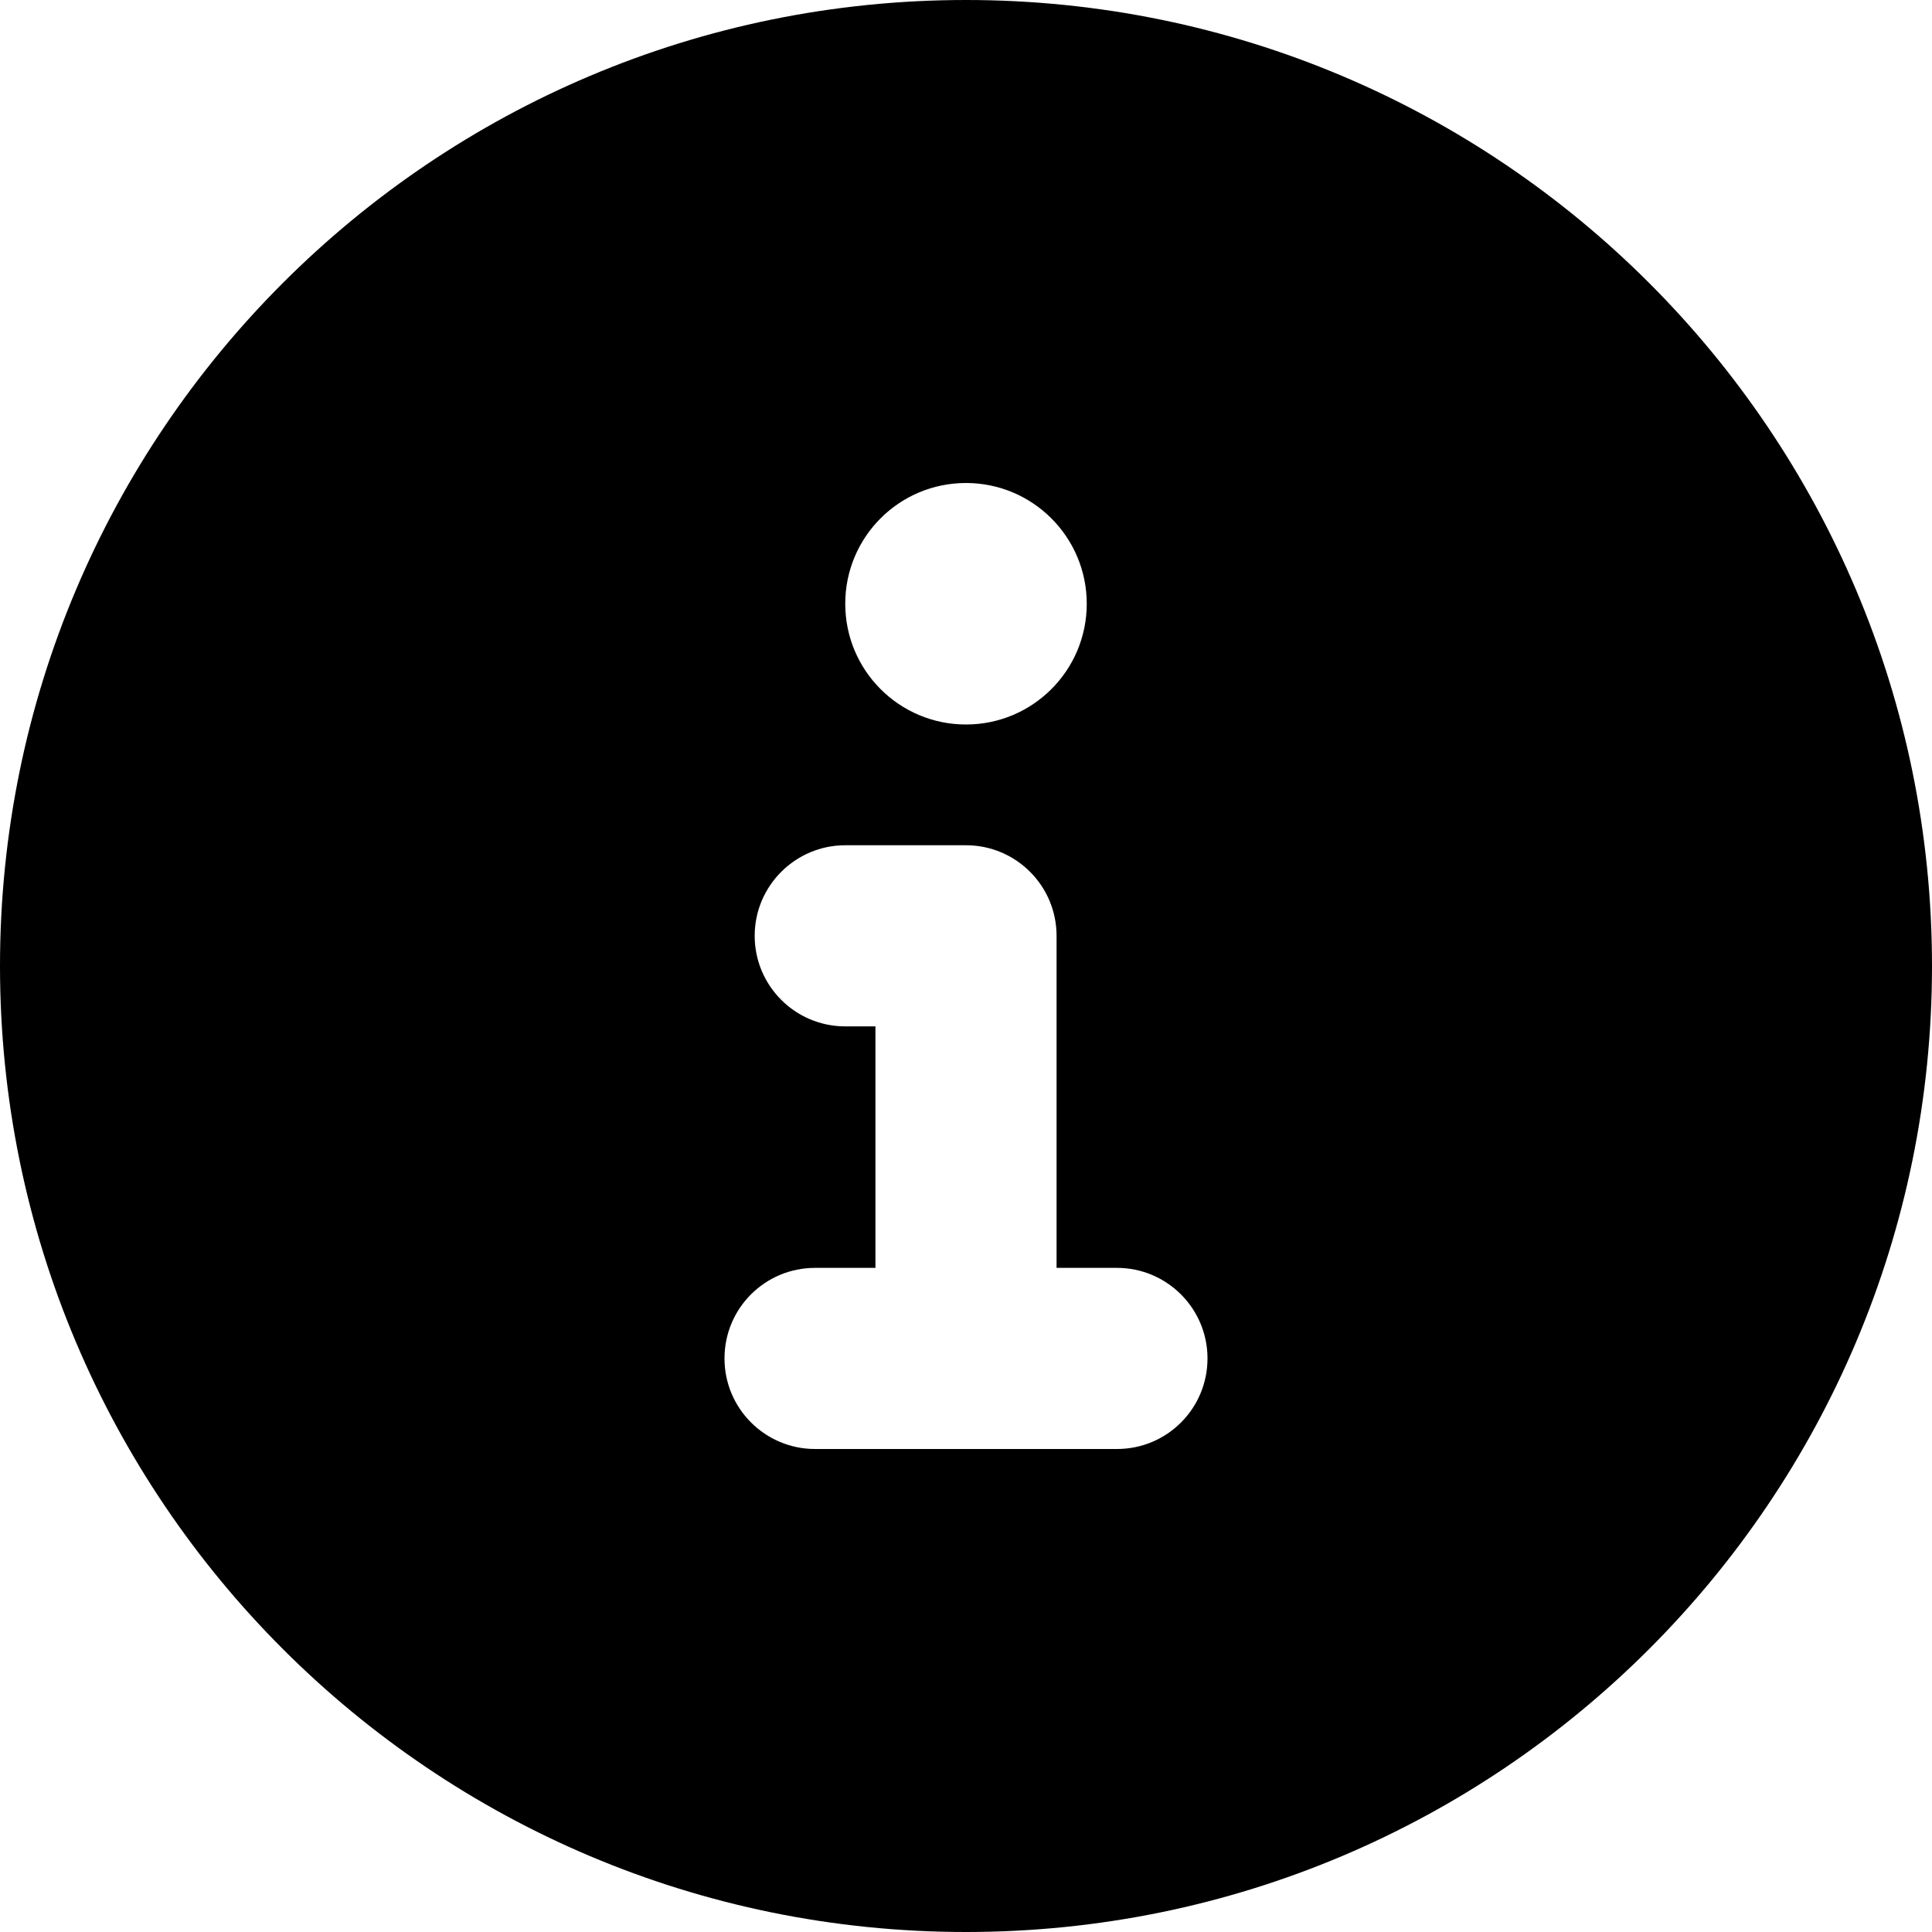
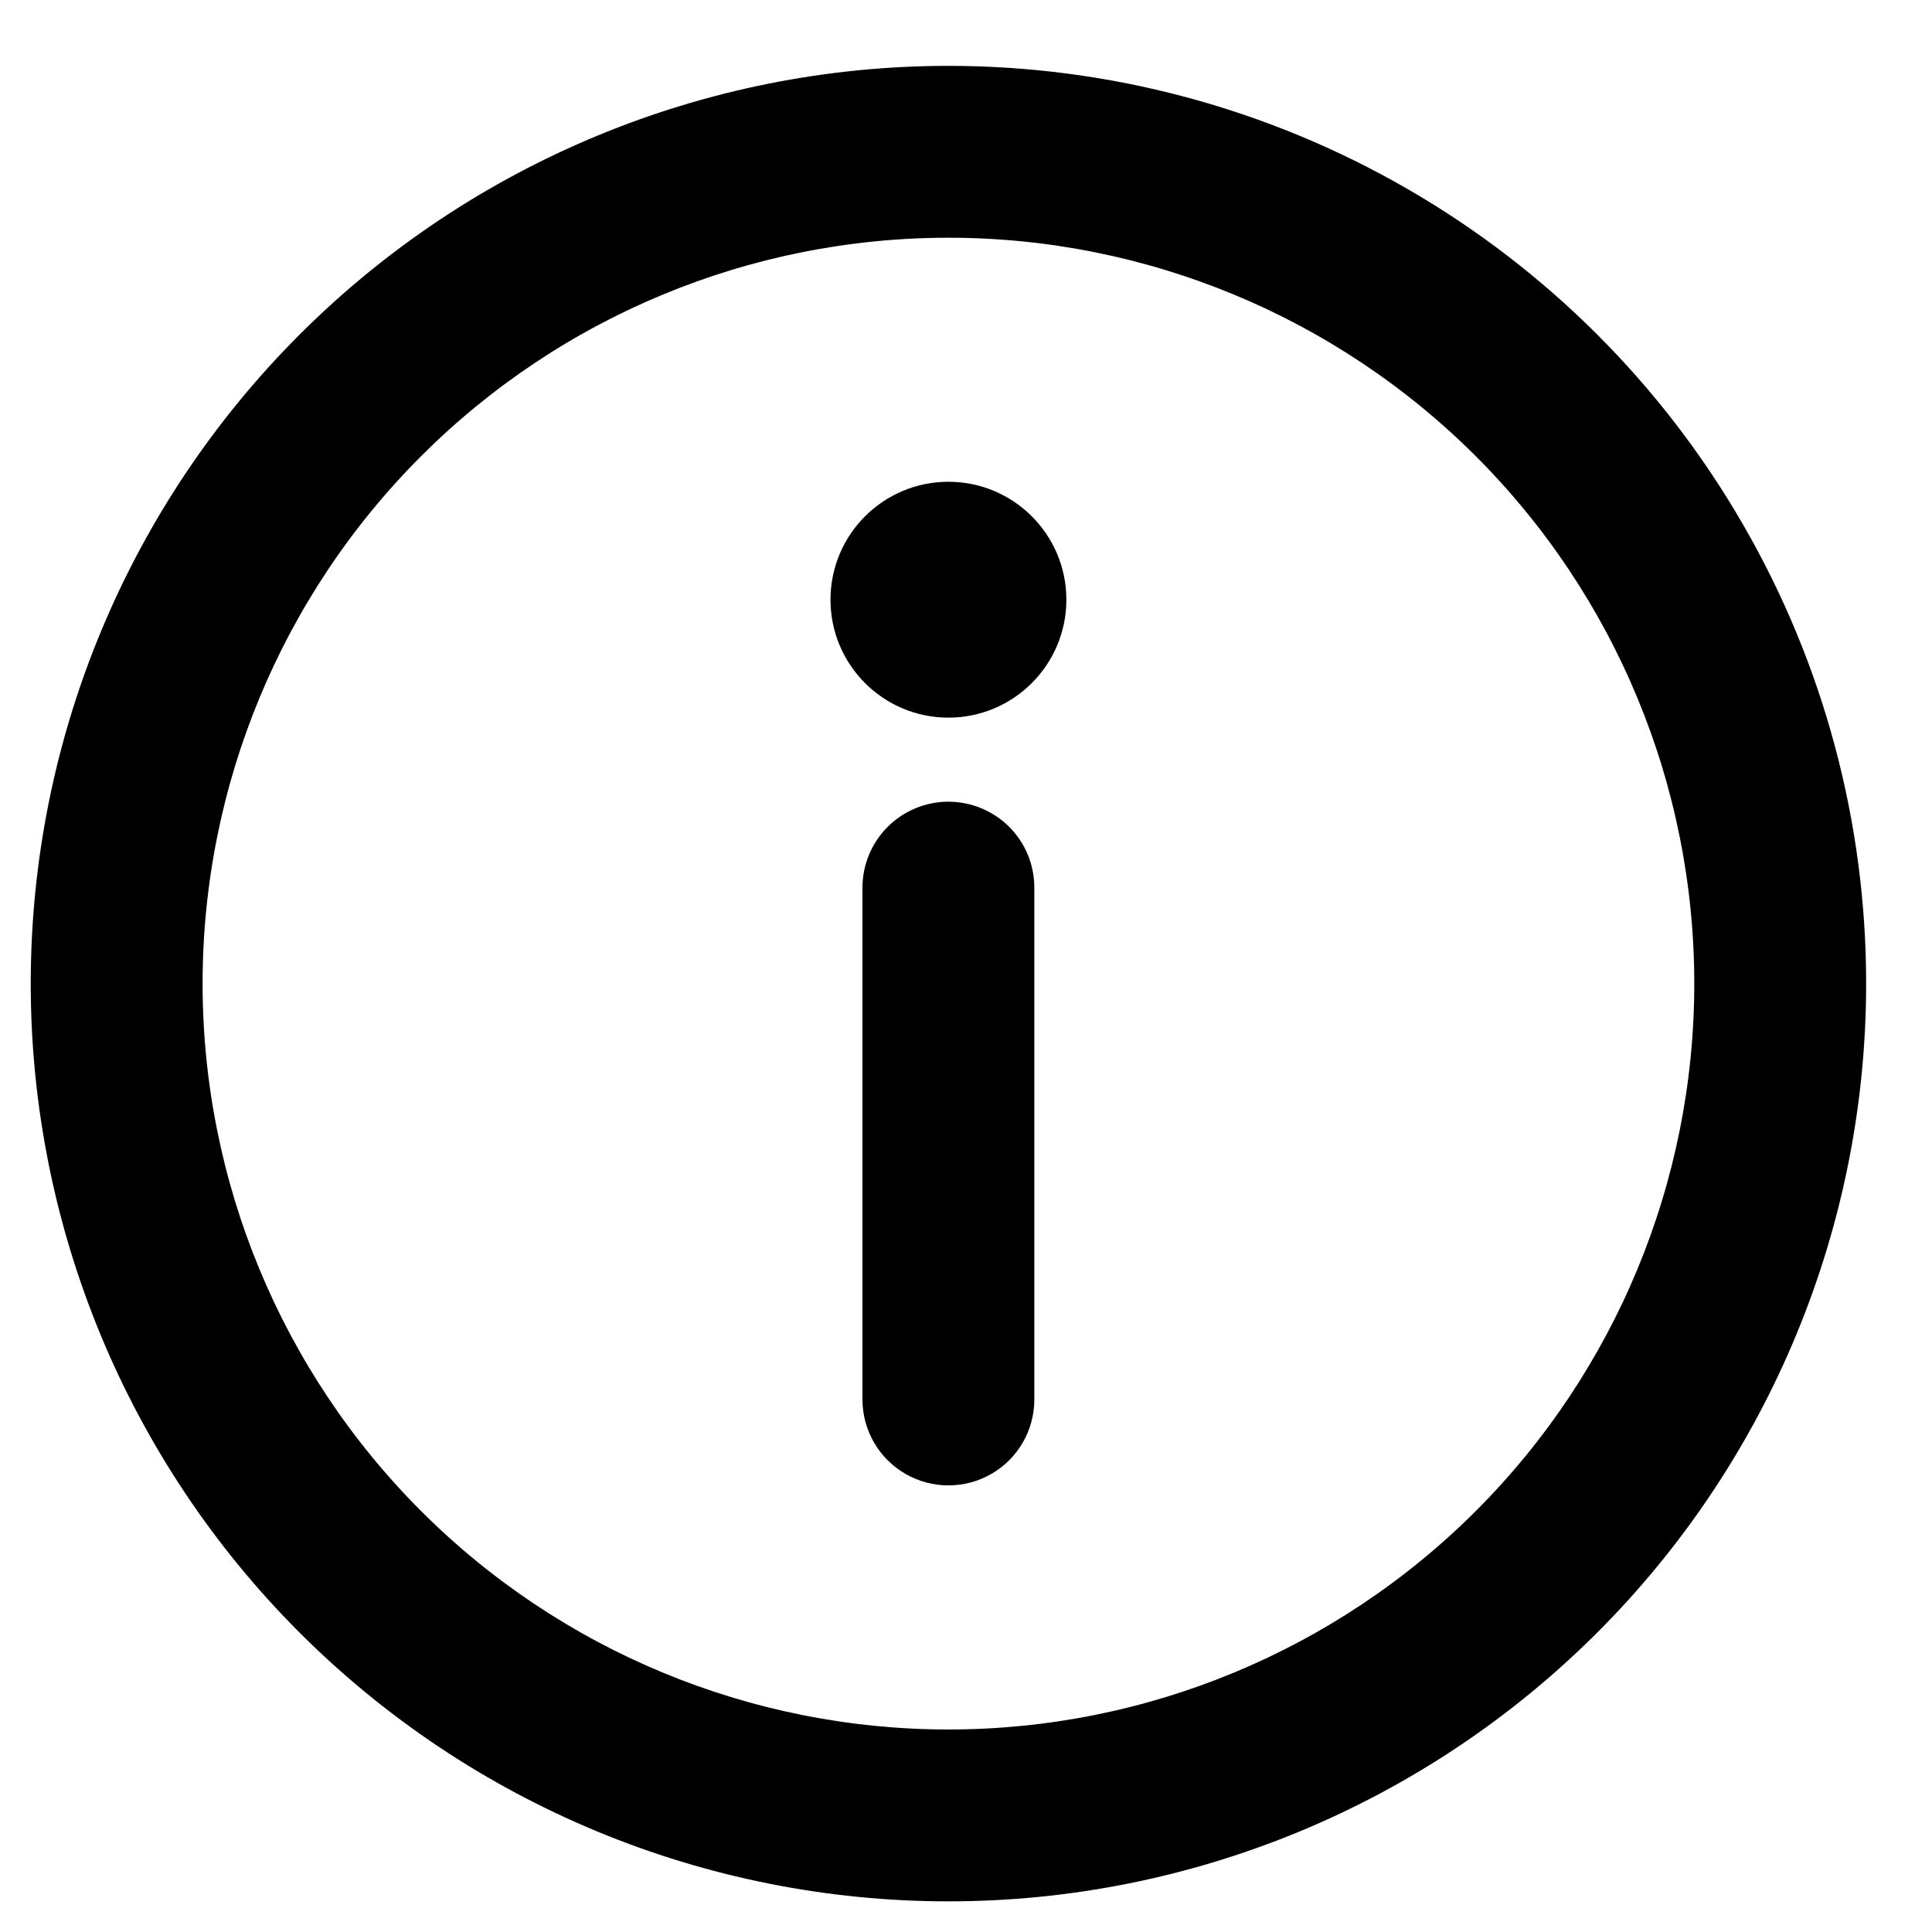
- <svg xmlns="http://www.w3.org/2000/svg" viewBox="0 0 512 512">
-   <path d="M256 0C114.6 0 0 114.6 0 256s114.6 256 256 256s256-114.6 256-256S397.4 0 256 0zM256 128c17.67 0 32 14.33 32 32c0 17.67-14.33 32-32 32S224 177.7 224 160C224 142.3 238.3 128 256 128zM296 384h-80C202.8 384 192 373.3 192 360s10.75-24 24-24h16v-64H224c-13.25 0-24-10.75-24-24S210.8 224 224 224h32c13.25 0 24 10.75 24 24v88h16c13.25 0 24 10.75 24 24S309.3 384 296 384z" />
+ <svg xmlns="http://www.w3.org/2000/svg" width="22" height="22" viewBox="0 0 22 22" fill="none">
+   <path d="M10.8 1C8.095 1 5.5 2.075 3.587 3.988C1.674 5.901 0.6 8.495 0.6 11.2C0.6 13.905 1.674 16.5 3.587 18.413C5.5 20.326 8.095 21.401 10.8 21.401C13.505 21.401 16.099 20.326 18.012 18.413C19.925 16.5 21 13.905 21 11.2C21 9.41 20.529 7.651 19.633 6.1C18.738 4.549 17.451 3.262 15.9 2.367C14.349 1.471 12.59 1 10.8 1L10.8 1ZM10.8 19.944C8.481 19.944 6.257 19.022 4.618 17.383C2.978 15.743 2.057 13.519 2.057 11.2C2.057 8.882 2.978 6.658 4.618 5.018C6.257 3.379 8.481 2.457 10.8 2.457C13.118 2.457 15.342 3.379 16.982 5.018C18.622 6.658 19.543 8.882 19.543 11.2C19.543 13.519 18.622 15.743 16.982 17.383C15.342 19.022 13.118 19.944 10.8 19.944Z" fill="black" stroke="black" stroke-width="0.5" />
+   <path d="M10.8 9.379C10.607 9.379 10.421 9.456 10.285 9.592C10.148 9.729 10.071 9.914 10.071 10.107V15.936C10.071 16.197 10.21 16.437 10.436 16.567C10.661 16.697 10.939 16.697 11.164 16.567C11.39 16.437 11.528 16.197 11.528 15.936V10.107C11.528 9.914 11.452 9.729 11.315 9.592C11.178 9.456 10.993 9.379 10.8 9.379Z" fill="black" stroke="black" stroke-width="0.5" />
+   <path d="M11.893 6.829C11.893 7.432 11.403 7.922 10.8 7.922C10.196 7.922 9.707 7.432 9.707 6.829C9.707 6.225 10.196 5.736 10.8 5.736C11.403 5.736 11.893 6.225 11.893 6.829Z" fill="black" stroke="black" stroke-width="0.5" />
</svg>
